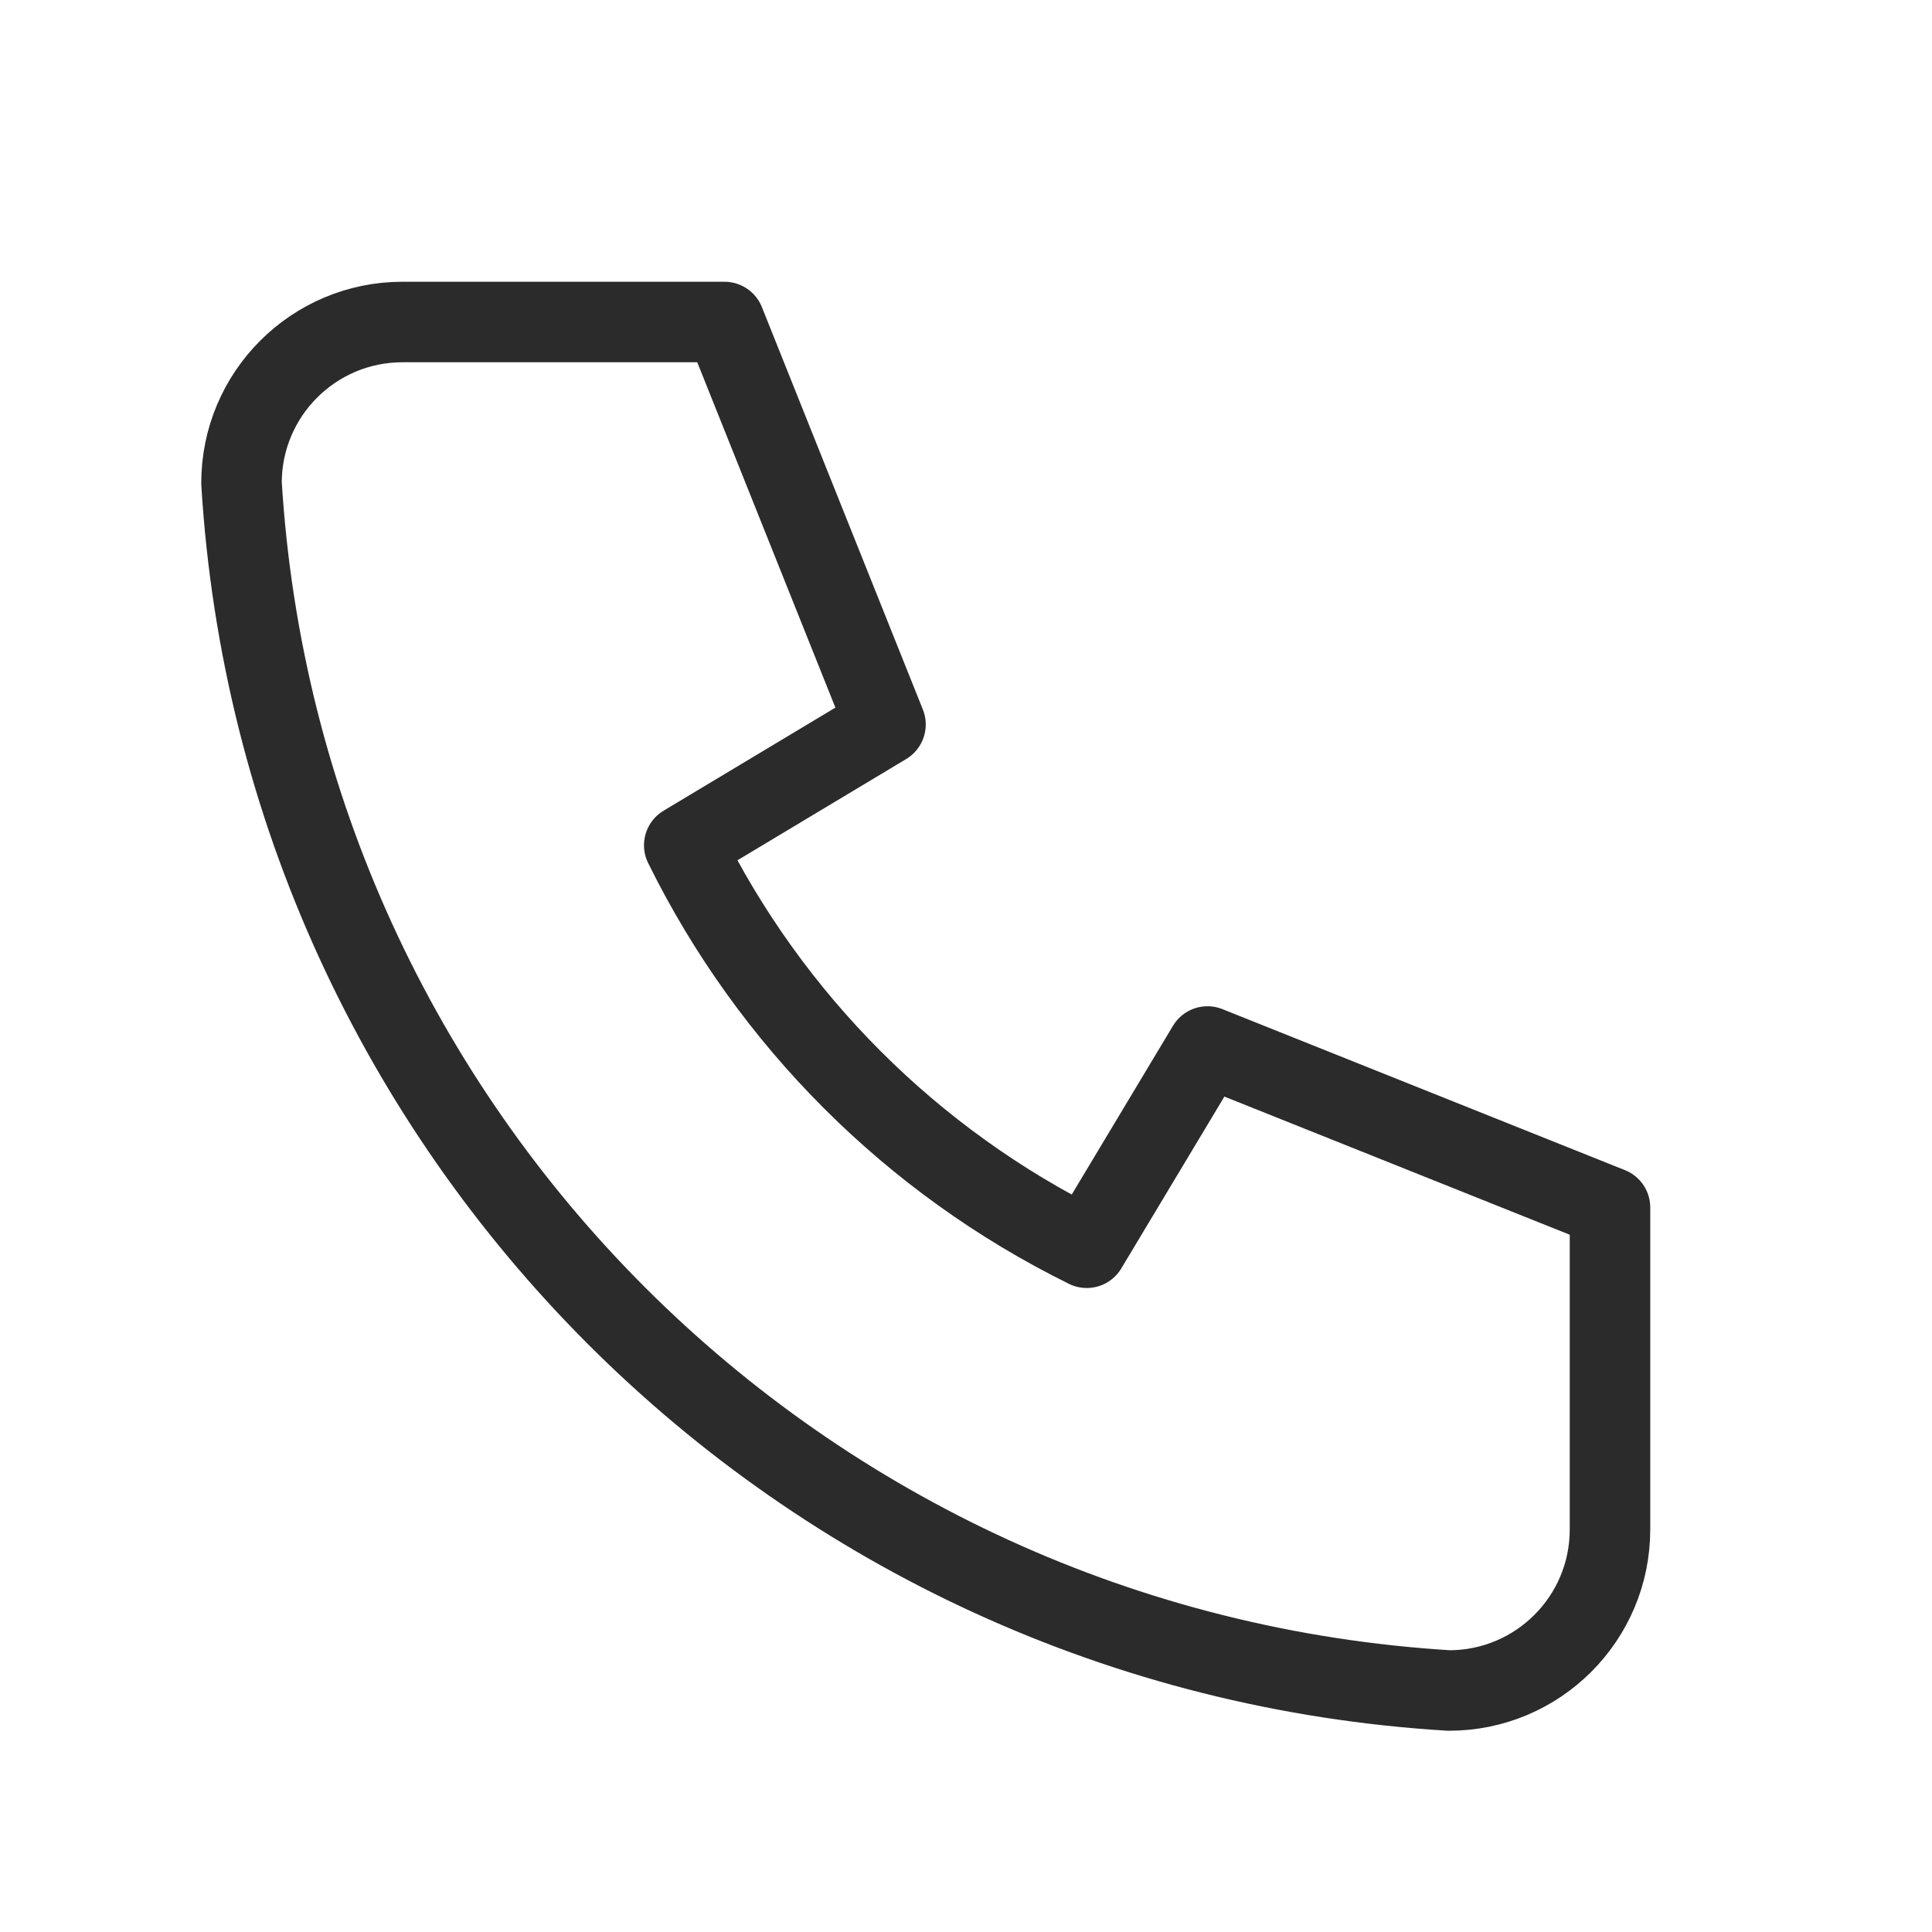
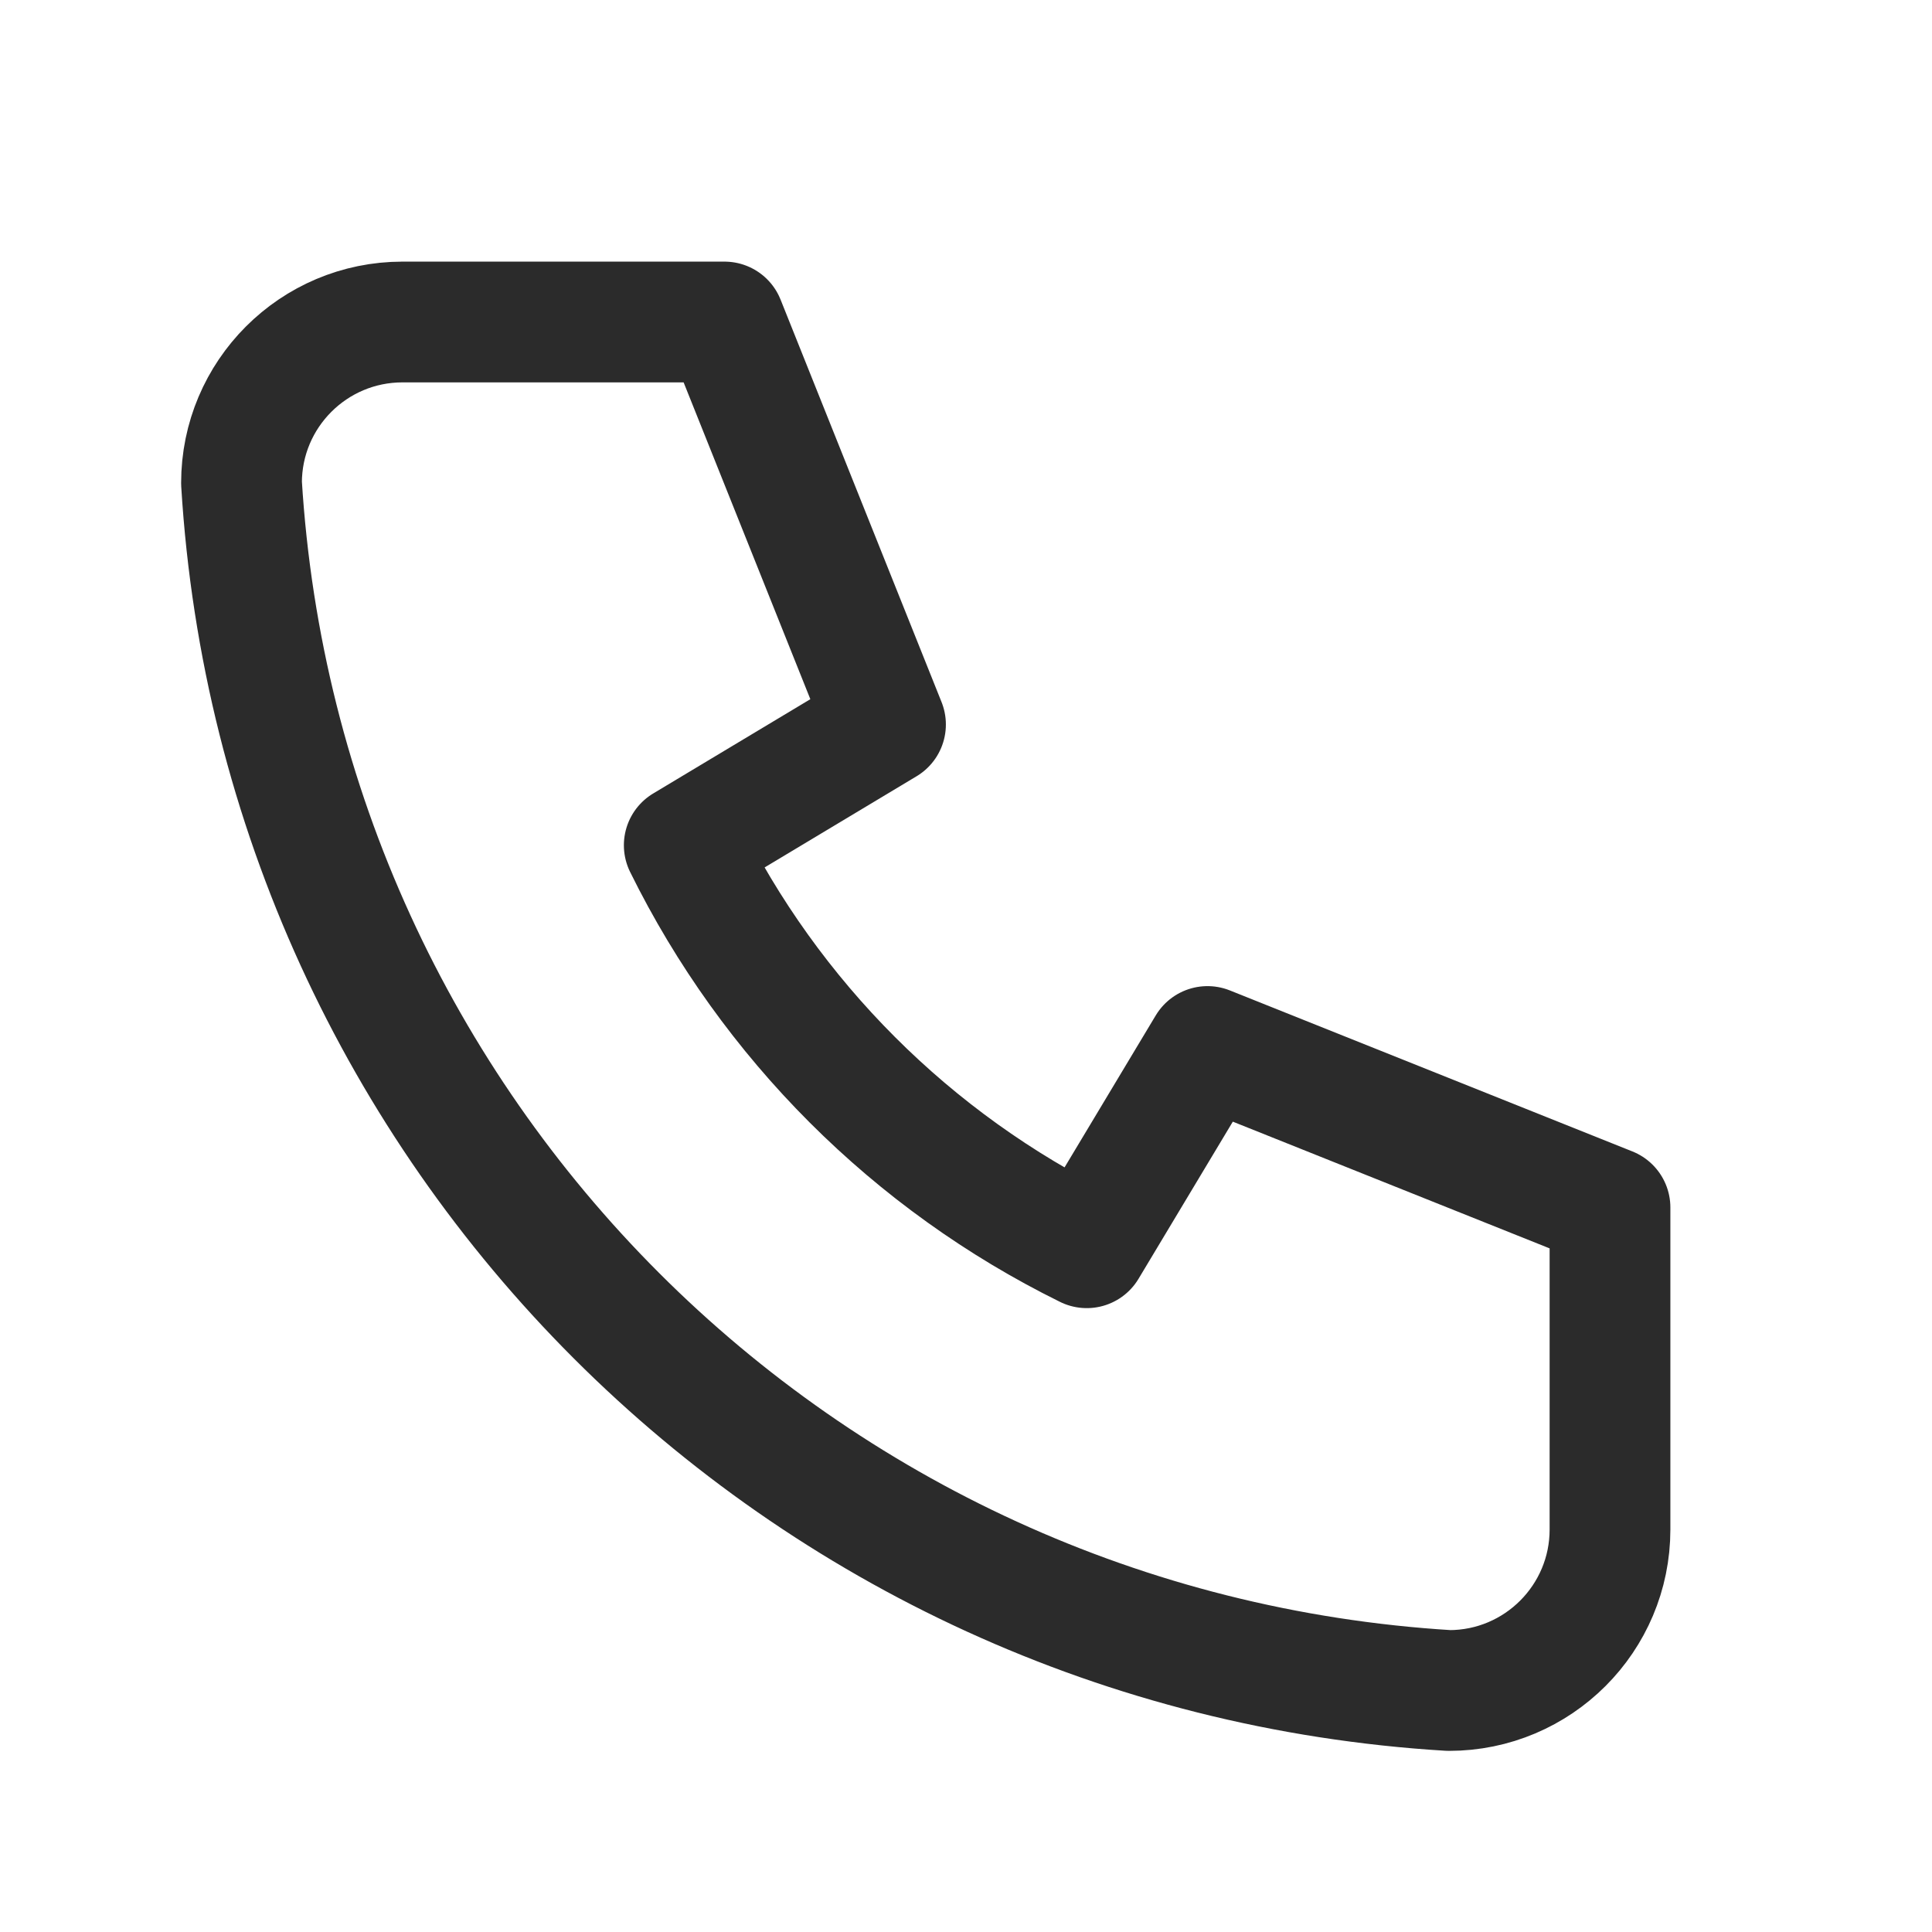
- <svg xmlns="http://www.w3.org/2000/svg" width="24" height="24" viewBox="0 0 24 24" fill="none" stroke="#2B2B2B" stroke-width="1" stroke-linecap="round" stroke-linejoin="round">
+ <svg xmlns="http://www.w3.org/2000/svg" width="24" height="24" viewBox="0 0 24 24" fill="none" stroke="#2B2B2B" stroke-width="1.5" stroke-linecap="round" stroke-linejoin="round">
  <path stroke="none" d="M0 0h24v24H0z" fill="none" />
  <path d="M5 4h4l2 5l-2.5 1.5a11 11 0 0 0 5 5l1.5 -2.5l5 2v4a2 2 0 0 1 -2 2a16 16 0 0 1 -15 -15a2 2 0 0 1 2 -2" />
</svg>
